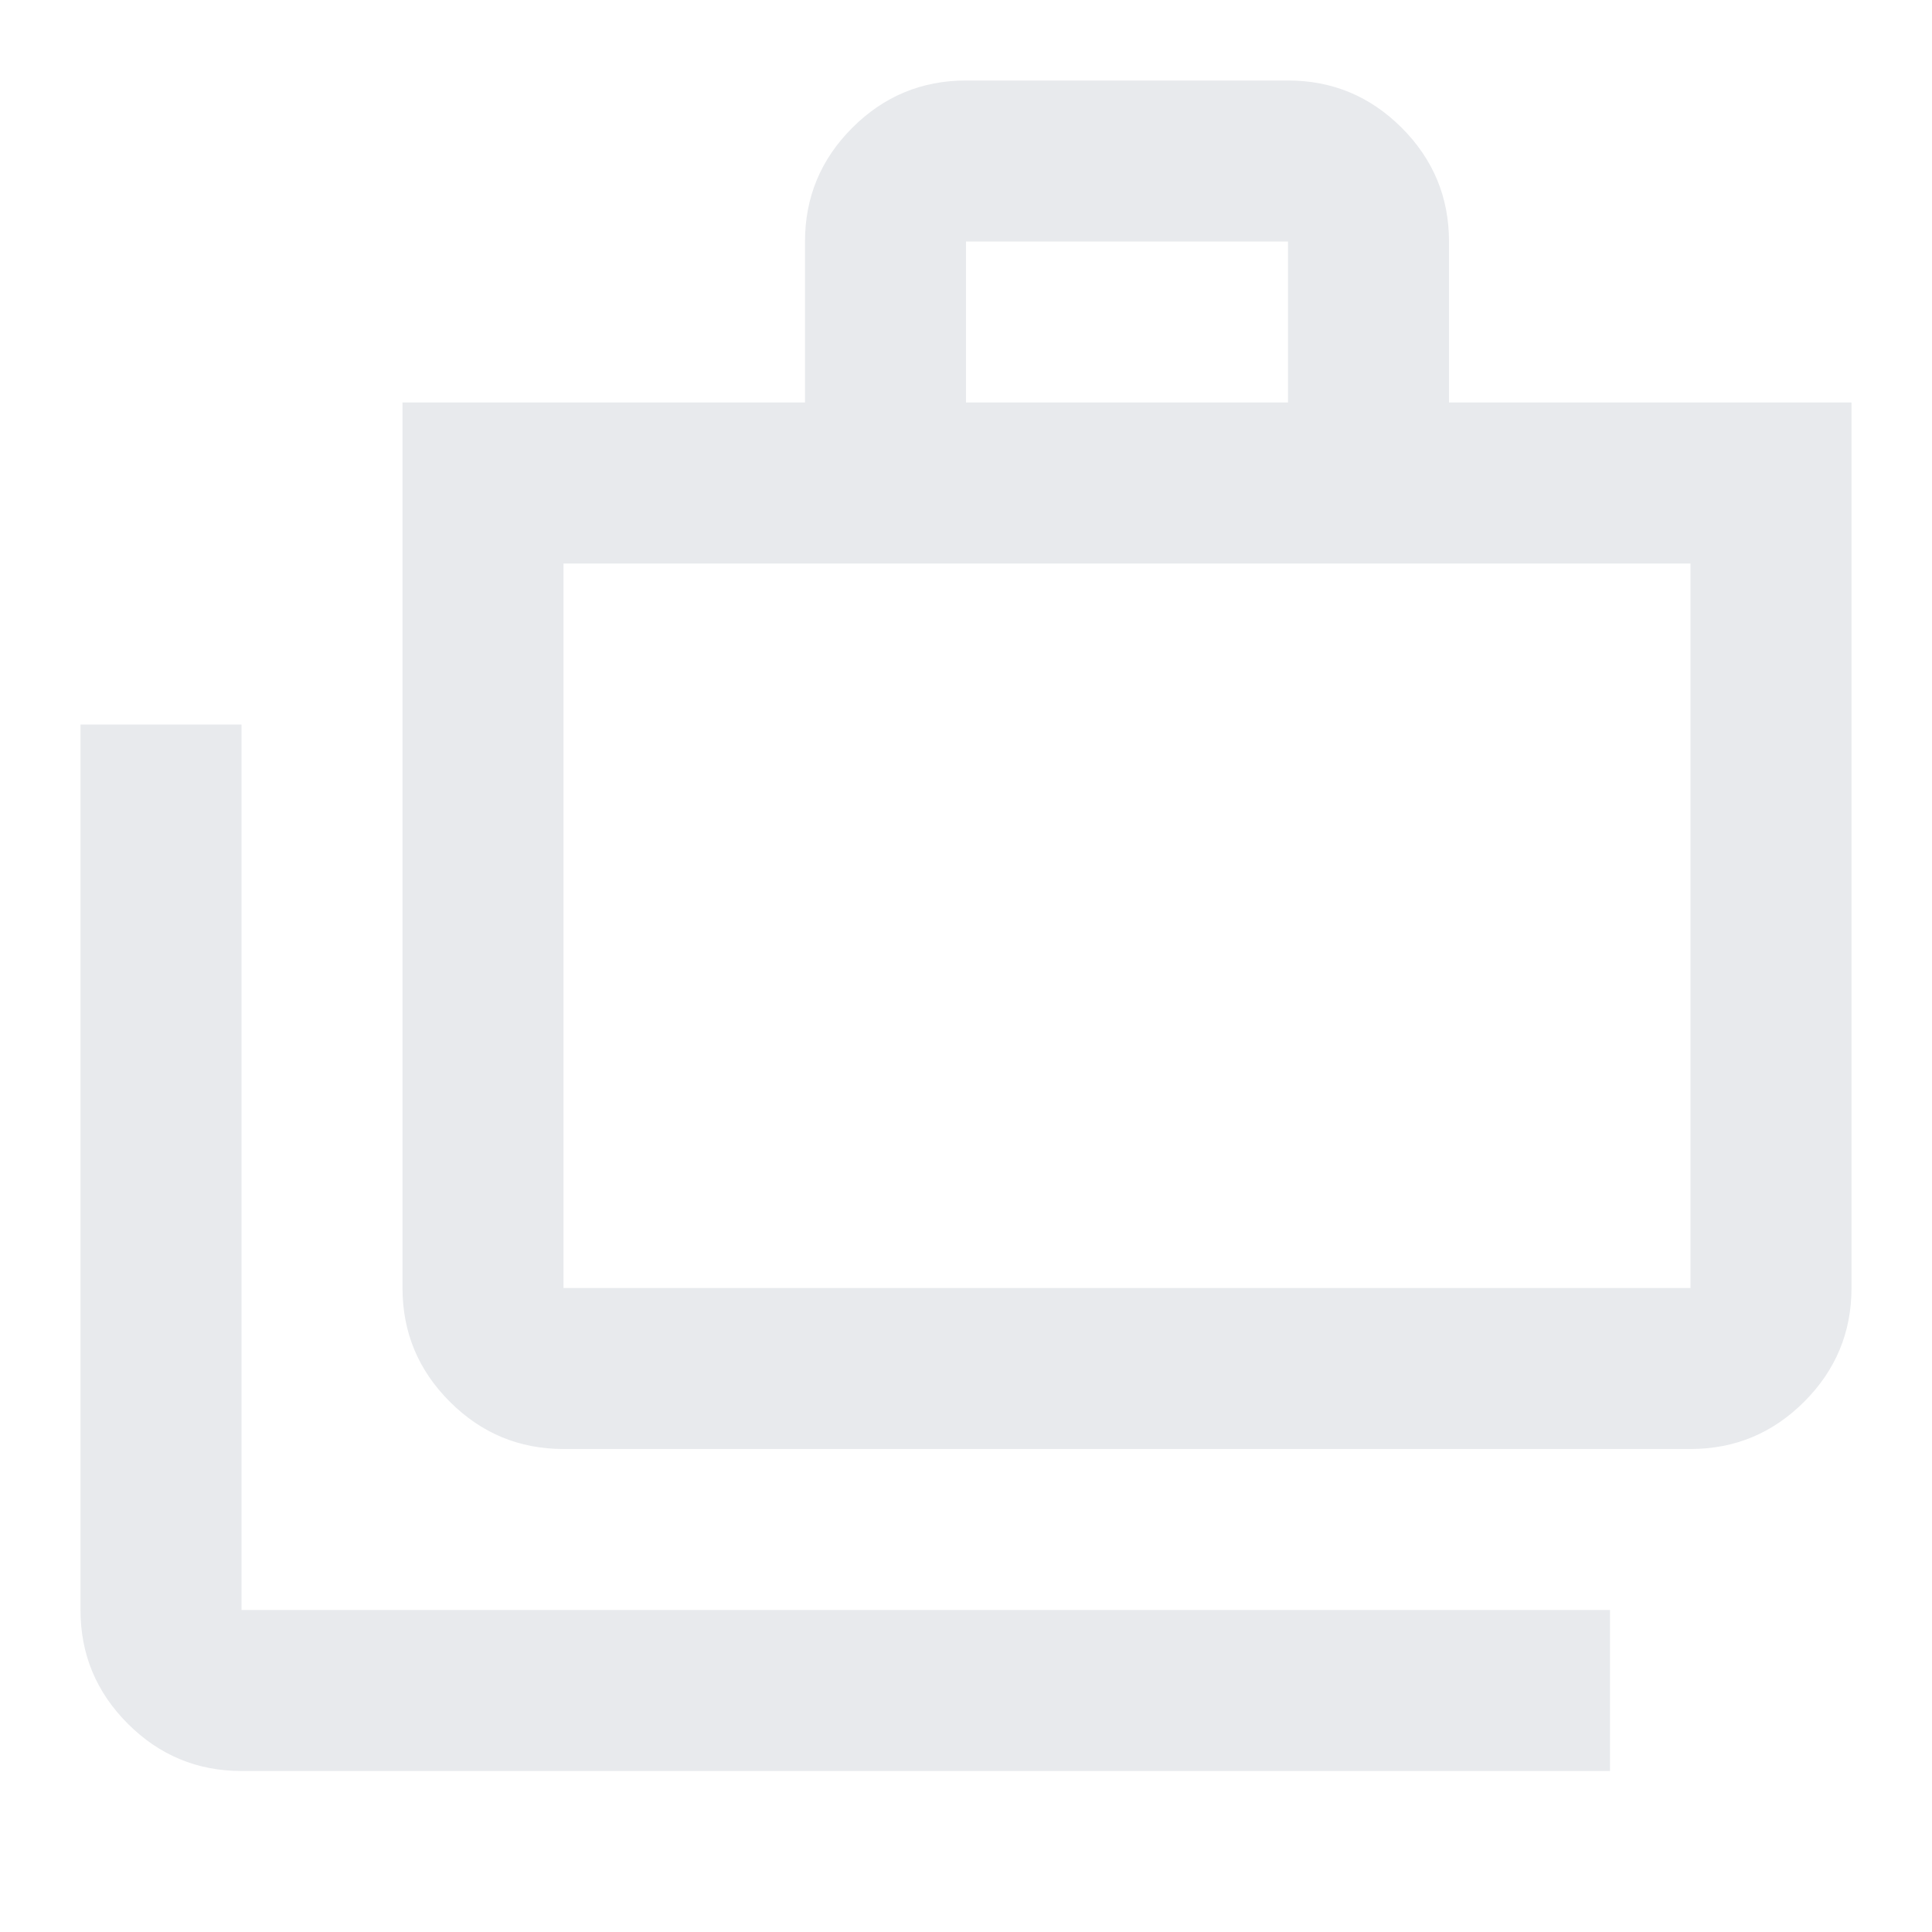
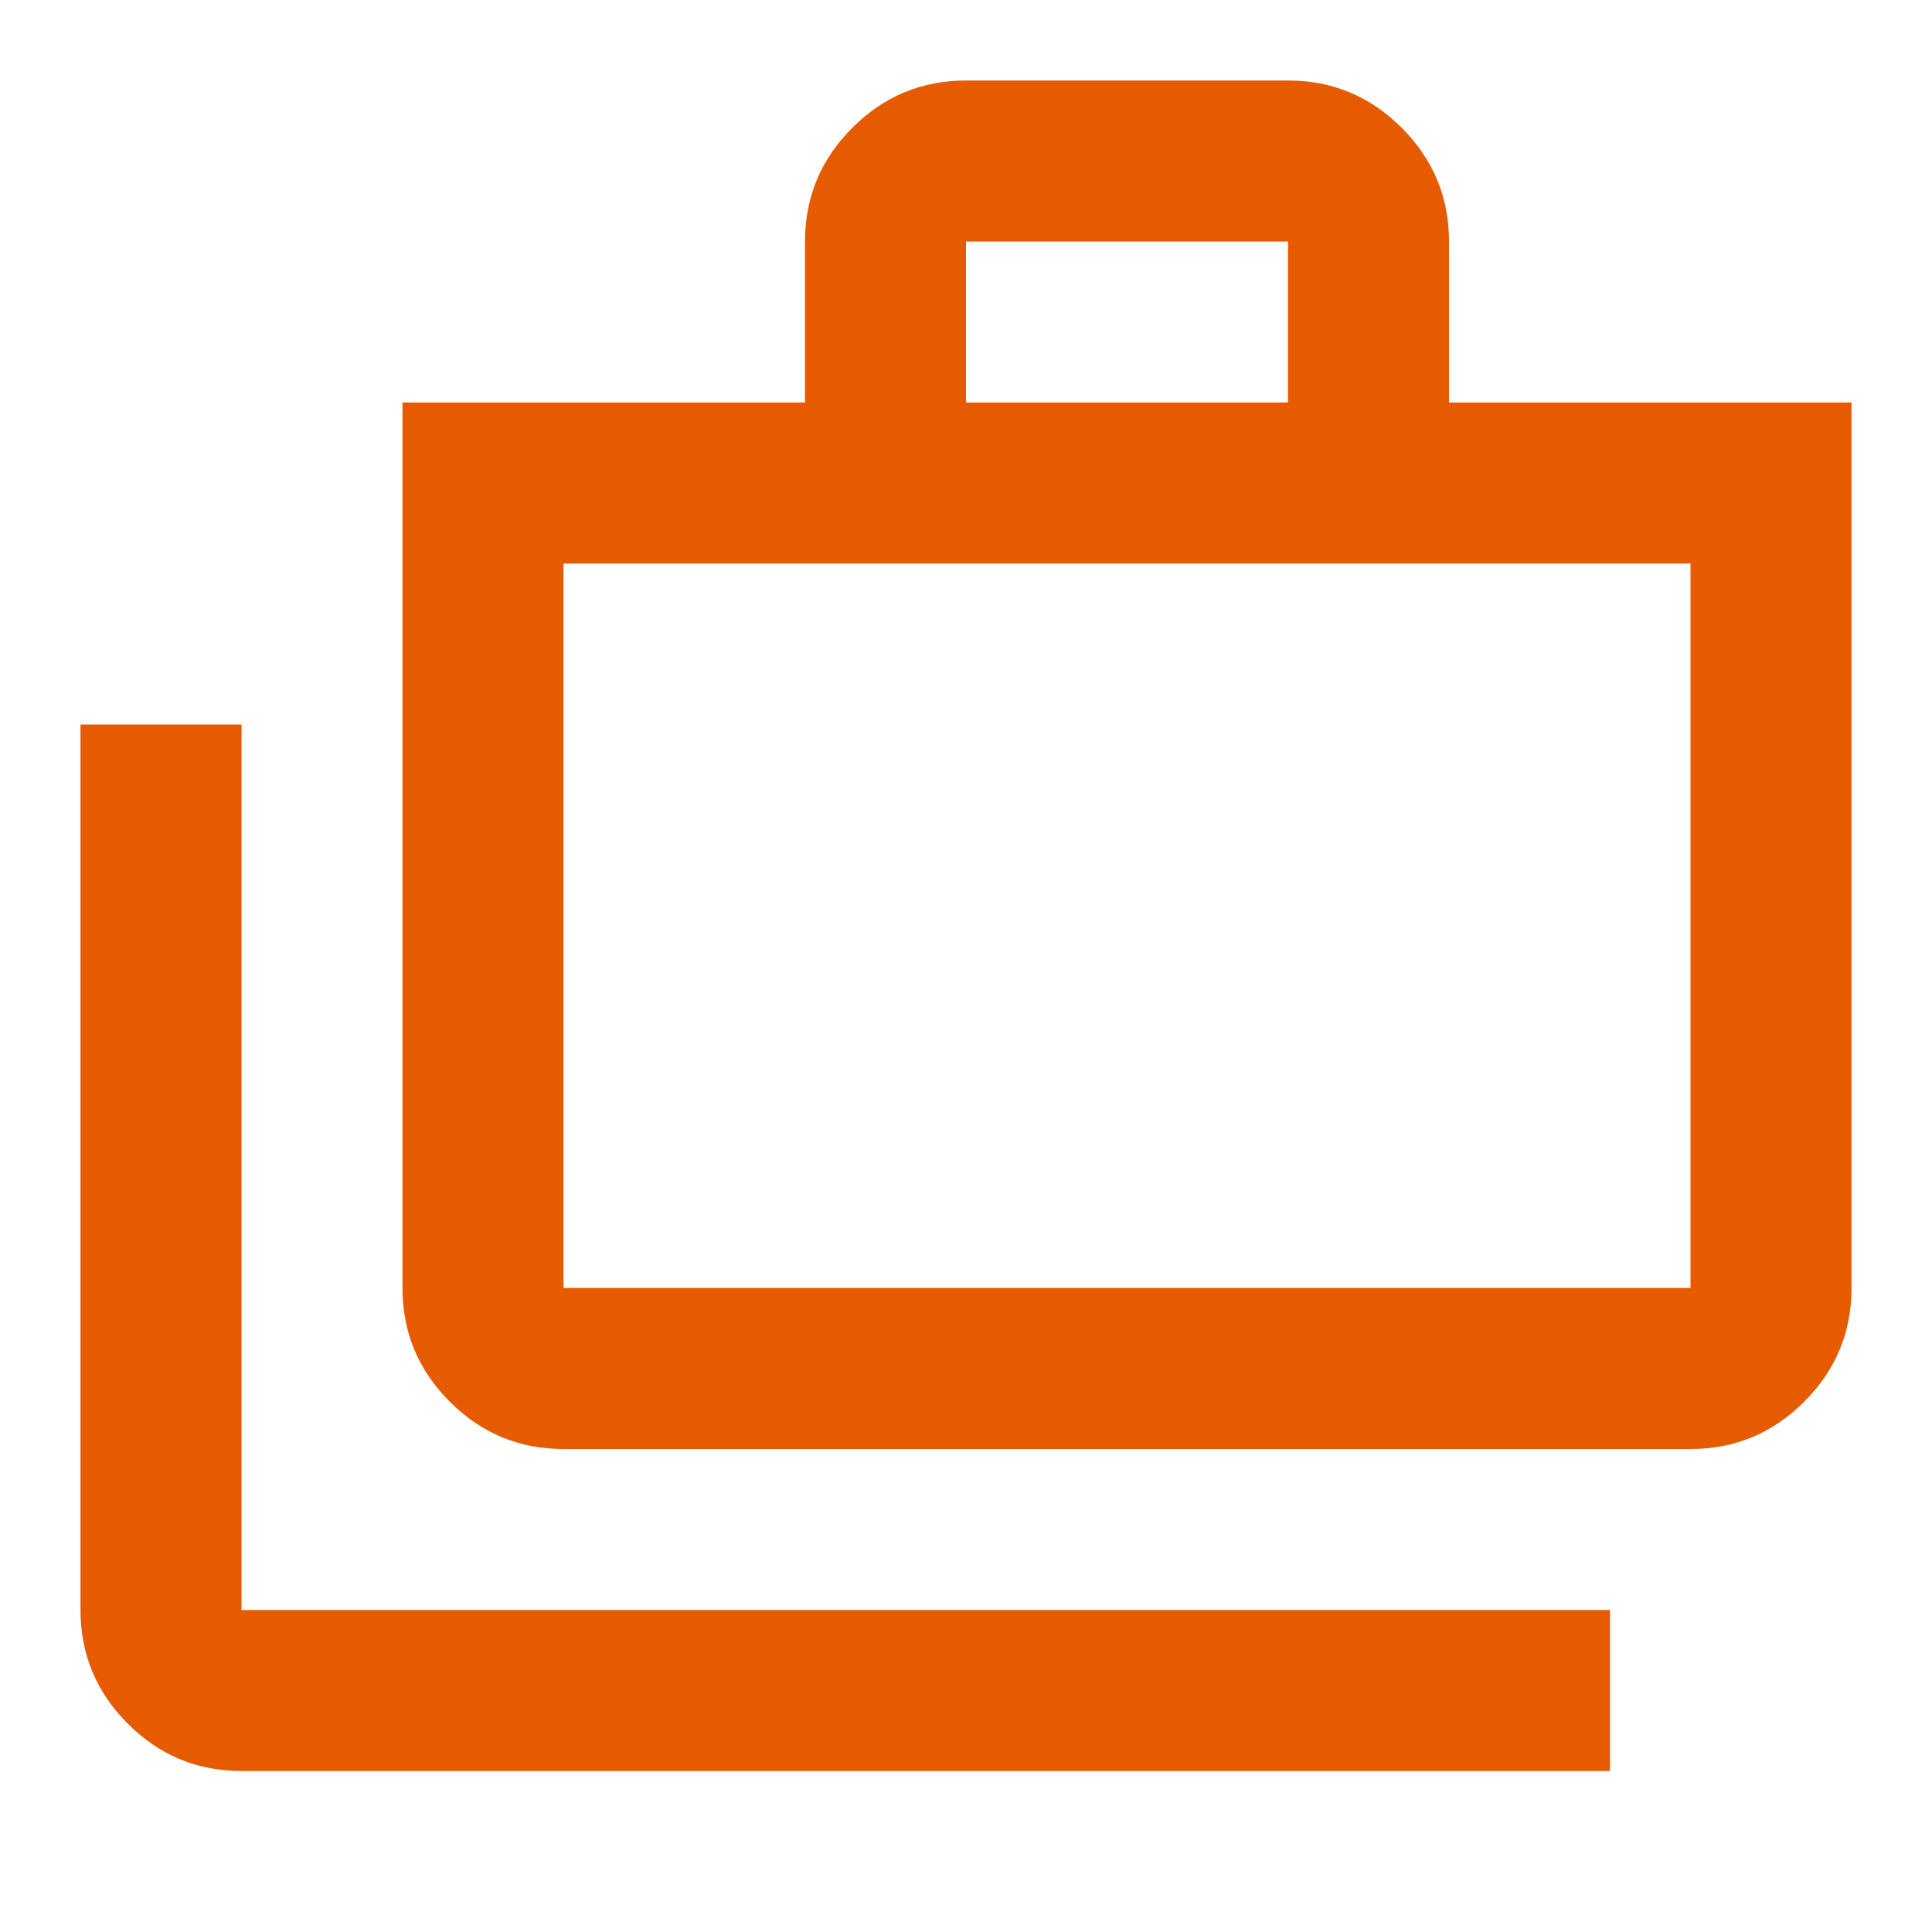
- <svg xmlns="http://www.w3.org/2000/svg" height="24px" viewBox="0 -960 960 960" width="24px" fill="#e8eaed">
+ <svg xmlns="http://www.w3.org/2000/svg" height="24px" viewBox="0 -960 960 960" width="24px" fill="#e65a00">
  <path d="M120-80q-33 0-56.5-23.5T40-160v-440h80v440h680v80H120Zm160-160q-33 0-56.5-23.5T200-320v-440h200v-80q0-33 23.5-56.5T480-920h160q33 0 56.5 23.5T720-840v80h200v440q0 33-23.5 56.5T840-240H280Zm0-80h560v-360H280v360Zm200-440h160v-80H480v80ZM280-320v-360 360Z" />
</svg>
